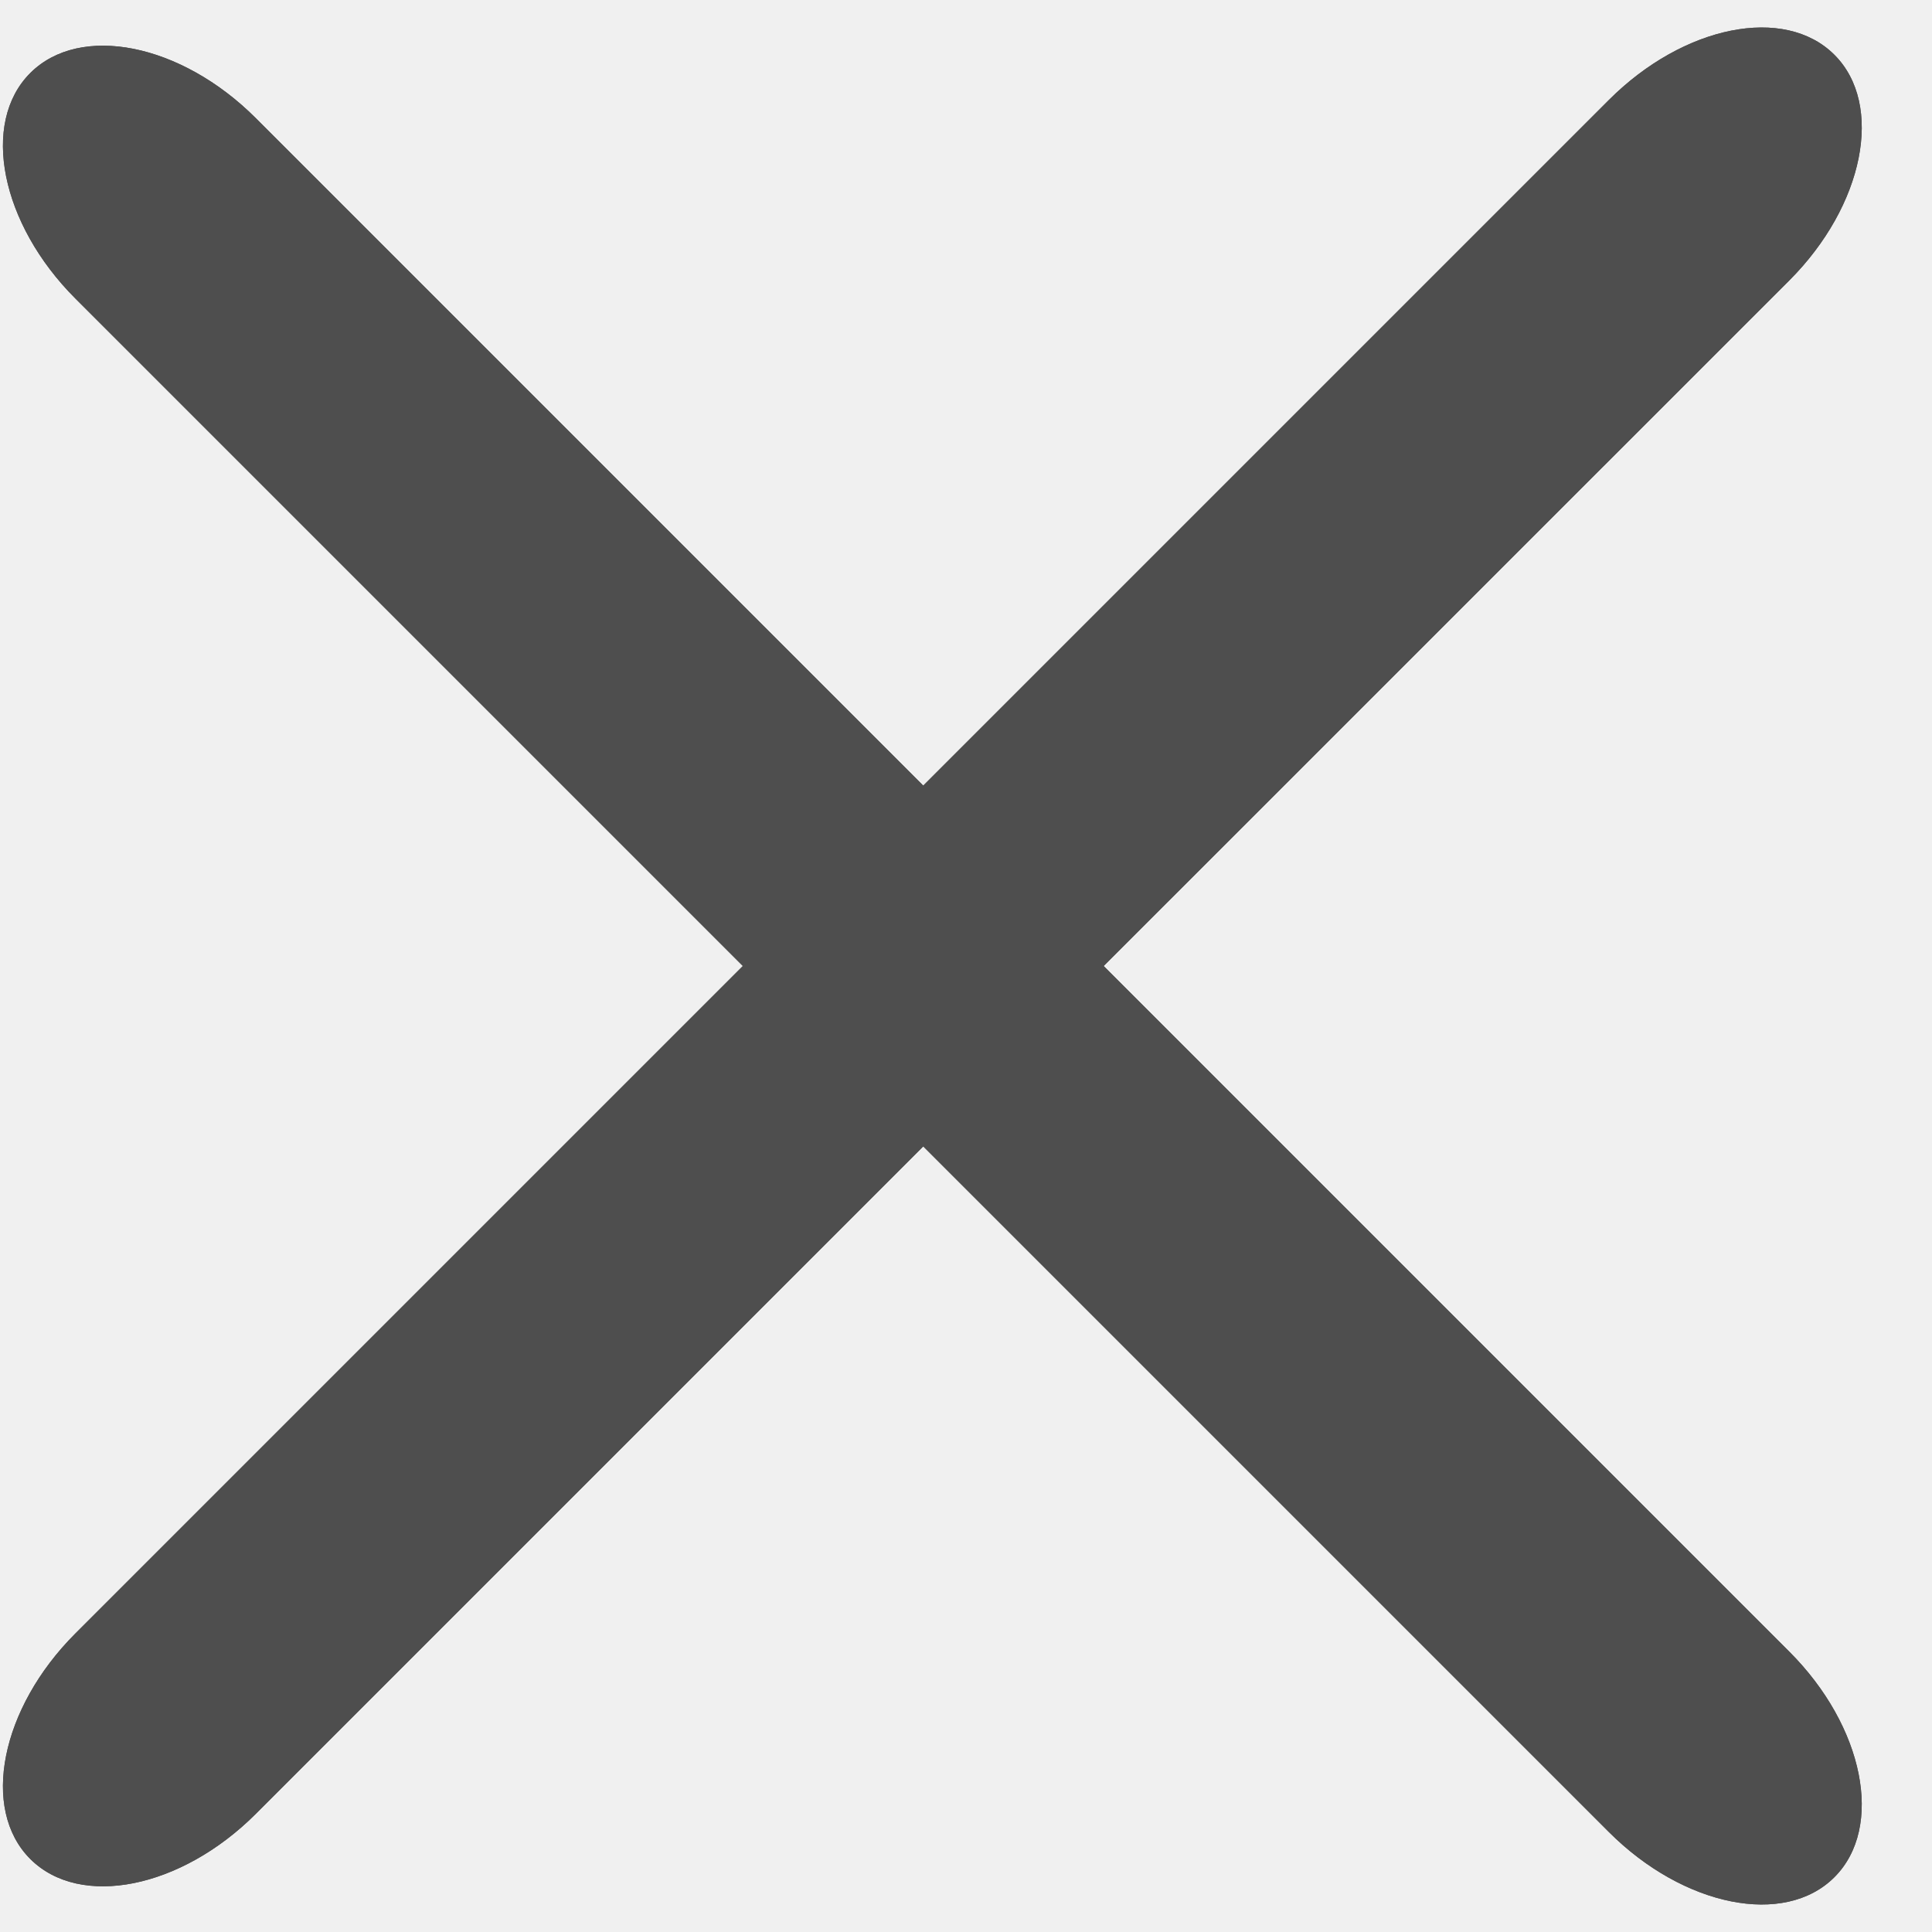
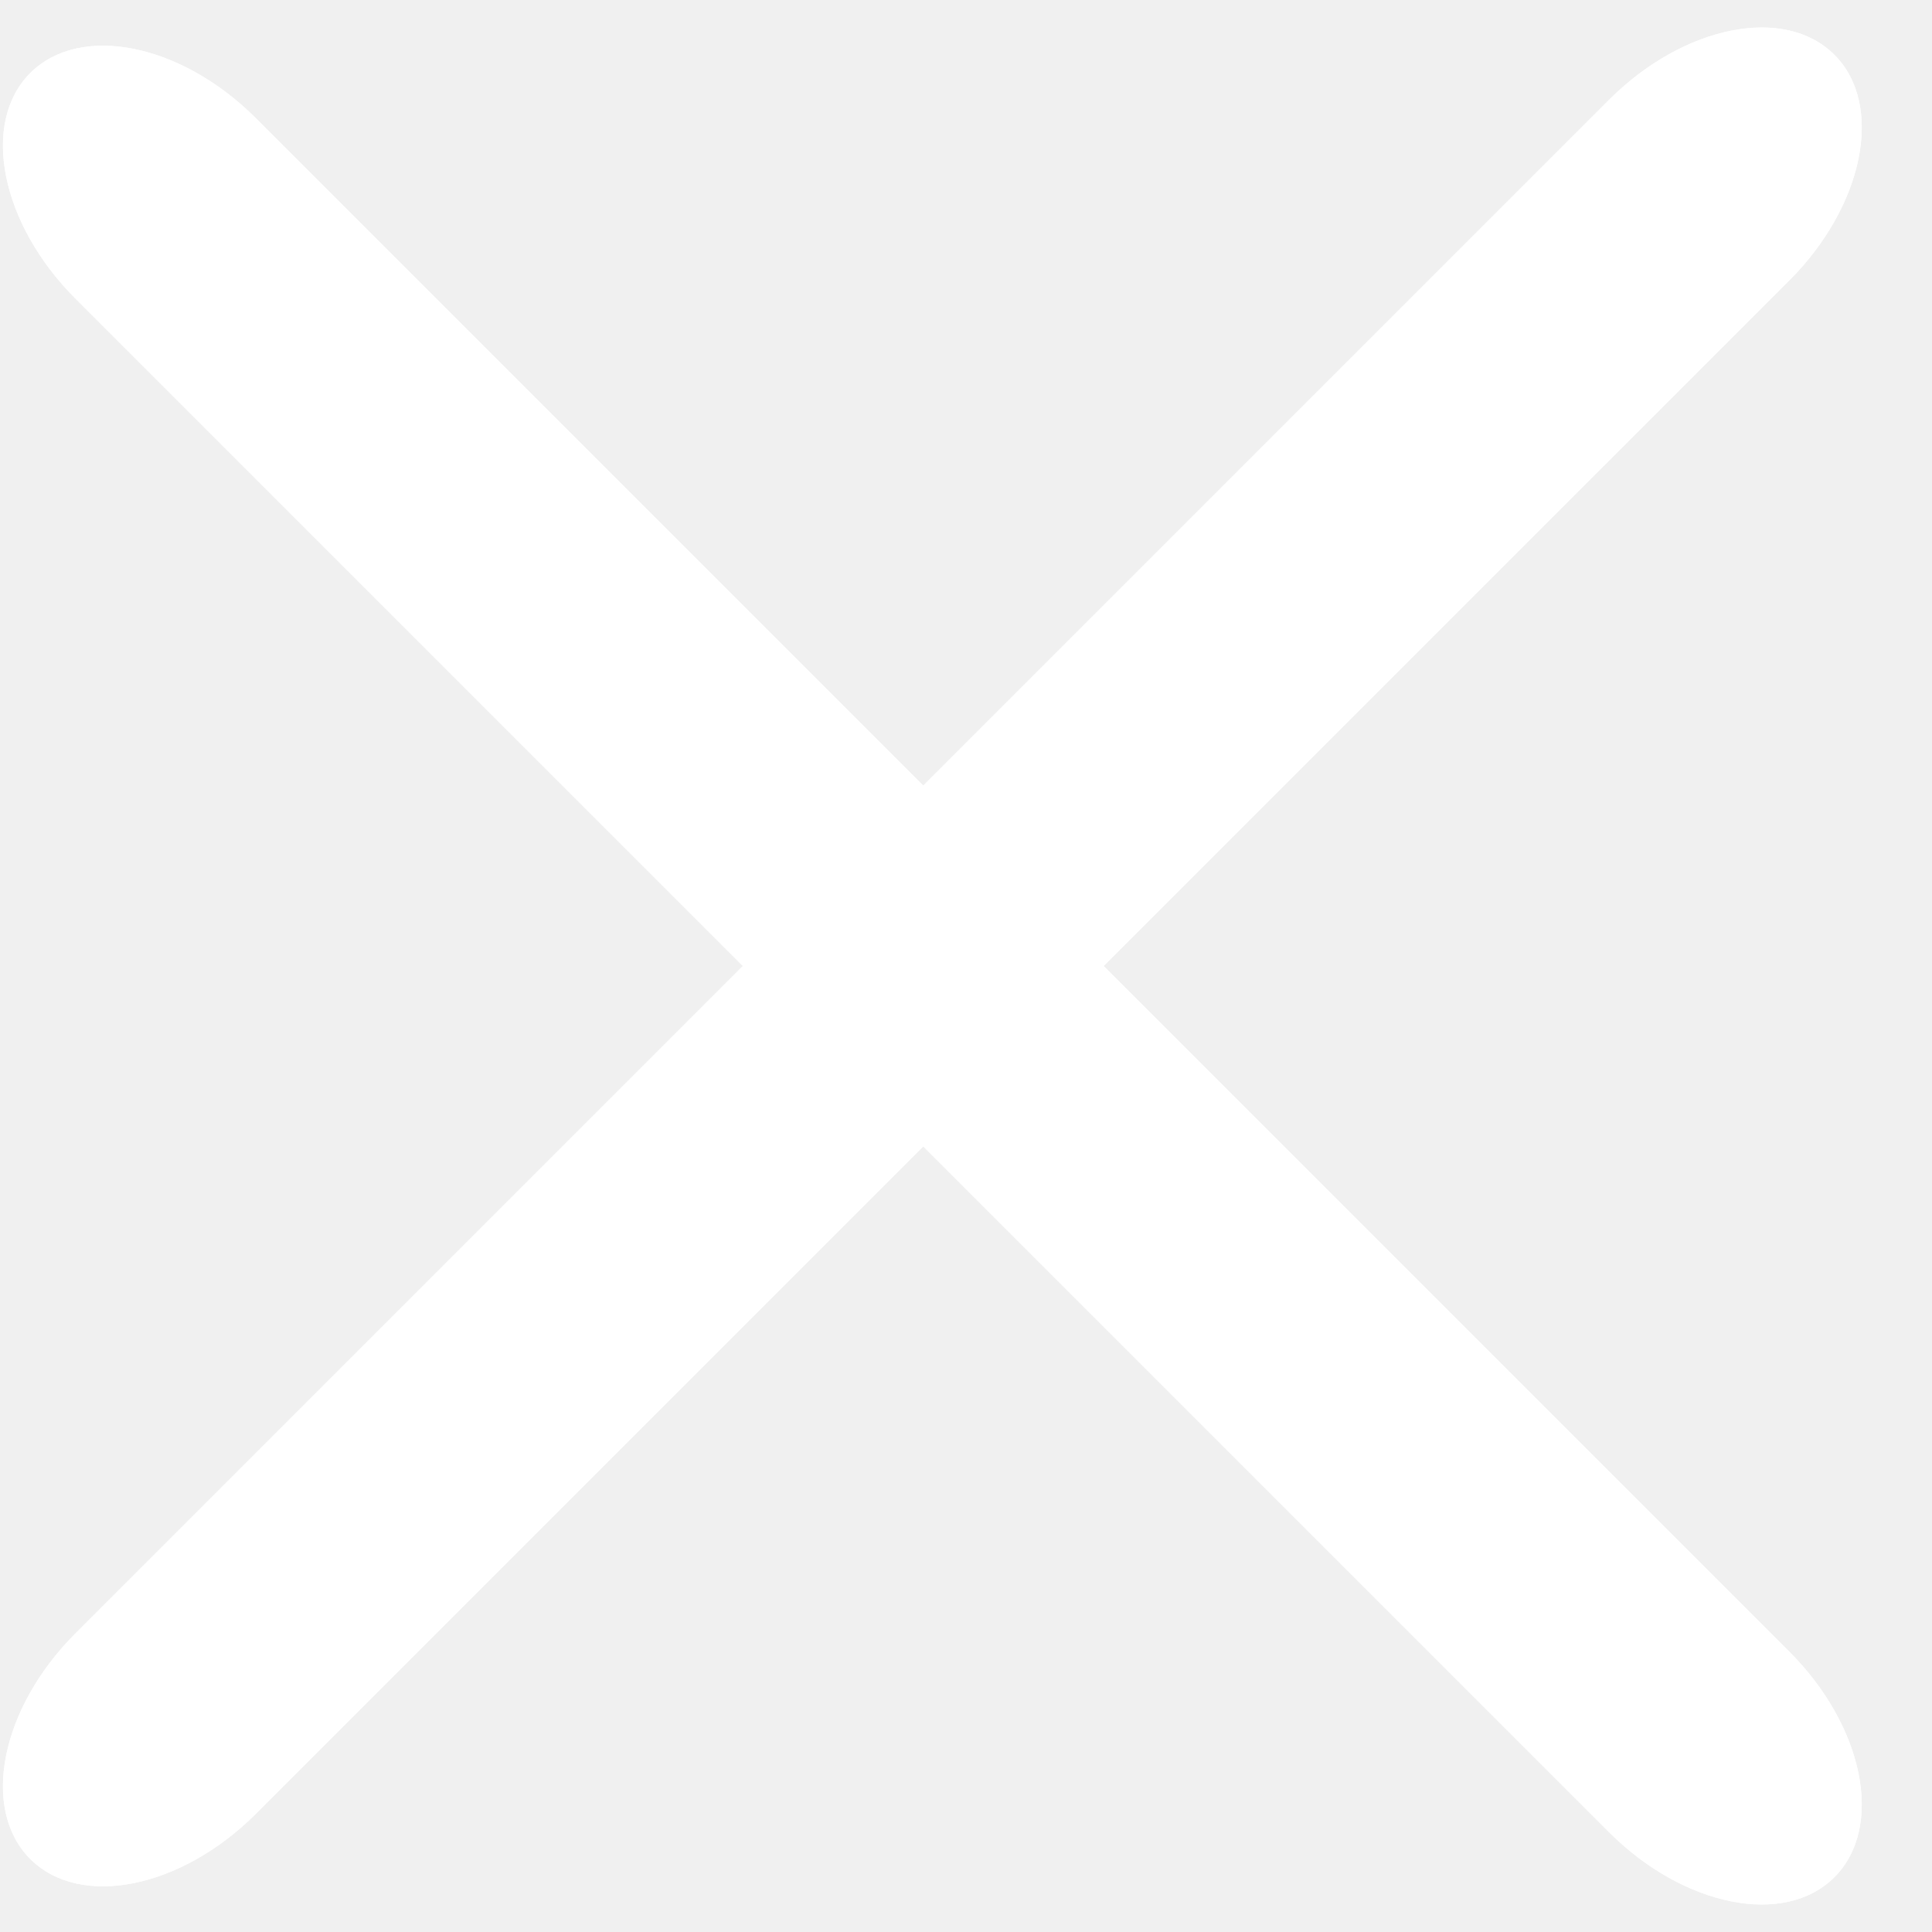
<svg xmlns="http://www.w3.org/2000/svg" width="40" height="40" viewBox="0 0 24 24" fill="none">
  <mask id="path-1-inside-1" fill="white">
    <path fill-rule="evenodd" clip-rule="evenodd" d="M0.936 20.292C0.008 21.22 -0.243 22.474 0.376 23.093C0.995 23.712 2.249 23.461 3.177 22.533L11.469 14.241L19.986 22.758C20.915 23.687 22.169 23.938 22.788 23.319C23.407 22.7 23.156 21.445 22.227 20.517L13.71 12L22.228 3.483C23.156 2.554 23.407 1.3 22.788 0.681C22.169 0.062 20.915 0.313 19.986 1.242L11.469 9.759L3.177 1.467C2.249 0.539 0.995 0.288 0.376 0.907C-0.243 1.525 0.008 2.78 0.936 3.708L9.228 12L0.936 20.292Z" />
  </mask>
-   <path fill-rule="evenodd" clip-rule="evenodd" d="M0.936 20.292C0.008 21.22 -0.243 22.474 0.376 23.093C0.995 23.712 2.249 23.461 3.177 22.533L11.469 14.241L19.986 22.758C20.915 23.687 22.169 23.938 22.788 23.319C23.407 22.7 23.156 21.445 22.227 20.517L13.71 12L22.228 3.483C23.156 2.554 23.407 1.3 22.788 0.681C22.169 0.062 20.915 0.313 19.986 1.242L11.469 9.759L3.177 1.467C2.249 0.539 0.995 0.288 0.376 0.907C-0.243 1.525 0.008 2.78 0.936 3.708L9.228 12L0.936 20.292Z" fill="#4e4e4e" />
-   <path d="M0.936 20.292L1.643 20.999H1.643L0.936 20.292ZM3.177 22.533L3.884 23.24H3.884L3.177 22.533ZM11.469 14.241L12.176 13.534C11.989 13.347 11.734 13.241 11.469 13.241C11.204 13.241 10.95 13.347 10.762 13.534L11.469 14.241ZM22.788 23.319L22.081 22.611V22.611L22.788 23.319ZM13.71 12L13.003 11.293C12.613 11.684 12.613 12.317 13.003 12.707L13.71 12ZM22.228 3.483L21.52 2.776V2.776L22.228 3.483ZM22.788 0.681L23.495 -0.026L23.495 -0.026L22.788 0.681ZM19.986 1.242L20.694 1.949V1.949L19.986 1.242ZM11.469 9.759L10.762 10.466C11.153 10.857 11.786 10.857 12.176 10.466L11.469 9.759ZM3.177 1.467L2.47 2.174L3.177 1.467ZM0.376 0.907L-0.331 0.199V0.199L0.376 0.907ZM0.936 3.708L0.229 4.415H0.229L0.936 3.708ZM9.228 12L9.935 12.707C10.123 12.52 10.228 12.265 10.228 12C10.228 11.735 10.123 11.48 9.935 11.293L9.228 12ZM1.083 22.386C1.077 22.38 1.06 22.362 1.048 22.307C1.034 22.247 1.028 22.146 1.056 22.005C1.114 21.717 1.299 21.343 1.643 20.999L0.229 19.585C-0.355 20.169 -0.76 20.887 -0.905 21.613C-1.048 22.33 -0.951 23.181 -0.331 23.8L1.083 22.386ZM2.47 21.826C2.126 22.17 1.753 22.355 1.464 22.413C1.323 22.441 1.222 22.435 1.162 22.422C1.107 22.409 1.089 22.392 1.083 22.386L-0.331 23.8C0.288 24.42 1.139 24.517 1.857 24.374C2.583 24.229 3.3 23.824 3.884 23.24L2.47 21.826ZM10.762 13.534L2.47 21.826L3.884 23.24L12.176 14.948L10.762 13.534ZM20.693 22.051L12.176 13.534L10.762 14.948L19.279 23.465L20.693 22.051ZM22.081 22.611C22.074 22.618 22.056 22.634 22.001 22.647C21.941 22.66 21.841 22.666 21.699 22.638C21.411 22.58 21.037 22.395 20.693 22.051L19.279 23.465C19.863 24.05 20.581 24.454 21.307 24.599C22.024 24.743 22.875 24.645 23.495 24.026L22.081 22.611ZM21.52 21.224C21.864 21.568 22.049 21.942 22.107 22.23C22.135 22.372 22.129 22.472 22.116 22.532C22.104 22.587 22.087 22.605 22.081 22.611L23.495 24.026C24.114 23.406 24.212 22.555 24.068 21.838C23.923 21.112 23.519 20.394 22.934 19.81L21.52 21.224ZM13.003 12.707L21.52 21.224L22.934 19.81L14.417 11.293L13.003 12.707ZM21.52 2.776L13.003 11.293L14.417 12.707L22.935 4.19L21.52 2.776ZM22.081 1.388C22.087 1.395 22.104 1.413 22.116 1.468C22.13 1.528 22.136 1.628 22.107 1.77C22.05 2.058 21.864 2.432 21.52 2.776L22.935 4.19C23.519 3.606 23.923 2.888 24.069 2.162C24.212 1.444 24.114 0.594 23.495 -0.026L22.081 1.388ZM20.694 1.949C21.038 1.605 21.411 1.419 21.699 1.362C21.841 1.334 21.941 1.34 22.001 1.353C22.056 1.365 22.075 1.382 22.081 1.388L23.495 -0.026C22.876 -0.645 22.025 -0.743 21.307 -0.599C20.581 -0.454 19.864 -0.05 19.279 0.534L20.694 1.949ZM12.176 10.466L20.694 1.949L19.279 0.534L10.762 9.052L12.176 10.466ZM2.47 2.174L10.762 10.466L12.176 9.052L3.884 0.76L2.47 2.174ZM1.083 1.614C1.089 1.608 1.107 1.591 1.162 1.578C1.222 1.565 1.323 1.559 1.464 1.587C1.752 1.645 2.126 1.83 2.47 2.174L3.884 0.76C3.3 0.175 2.582 -0.229 1.856 -0.374C1.139 -0.518 0.288 -0.42 -0.331 0.199L1.083 1.614ZM1.643 3.001C1.299 2.657 1.114 2.283 1.056 1.995C1.028 1.854 1.034 1.753 1.047 1.693C1.06 1.638 1.077 1.62 1.083 1.614L-0.331 0.199C-0.951 0.819 -1.049 1.67 -0.905 2.387C-0.76 3.113 -0.355 3.831 0.229 4.415L1.643 3.001ZM9.935 11.293L1.643 3.001L0.229 4.415L8.521 12.707L9.935 11.293ZM1.643 20.999L9.935 12.707L8.521 11.293L0.229 19.585L1.643 20.999Z" fill="#4e4e4e" mask="url(#path-1-inside-1)" />
+   <path fill-rule="evenodd" clip-rule="evenodd" d="M0.936 20.292C0.008 21.22 -0.243 22.474 0.376 23.093C0.995 23.712 2.249 23.461 3.177 22.533L11.469 14.241L19.986 22.758C20.915 23.687 22.169 23.938 22.788 23.319C23.407 22.7 23.156 21.445 22.227 20.517L13.71 12L22.228 3.483C23.156 2.554 23.407 1.3 22.788 0.681C22.169 0.062 20.915 0.313 19.986 1.242L11.469 9.759L3.177 1.467C2.249 0.539 0.995 0.288 0.376 0.907C-0.243 1.525 0.008 2.78 0.936 3.708L9.228 12L0.936 20.292Z" fill="#ffffff" />
+   <path d="M0.936 20.292L1.643 20.999H1.643L0.936 20.292ZM3.177 22.533L3.884 23.24H3.884L3.177 22.533ZM11.469 14.241L12.176 13.534C11.989 13.347 11.734 13.241 11.469 13.241C11.204 13.241 10.95 13.347 10.762 13.534L11.469 14.241ZM22.788 23.319L22.081 22.611V22.611L22.788 23.319ZM13.71 12L13.003 11.293C12.613 11.684 12.613 12.317 13.003 12.707L13.71 12ZM22.228 3.483L21.52 2.776V2.776L22.228 3.483ZM22.788 0.681L23.495 -0.026L23.495 -0.026L22.788 0.681ZM19.986 1.242L20.694 1.949V1.949L19.986 1.242ZM11.469 9.759L10.762 10.466C11.153 10.857 11.786 10.857 12.176 10.466L11.469 9.759ZM3.177 1.467L2.47 2.174L3.177 1.467ZM0.376 0.907L-0.331 0.199V0.199L0.376 0.907ZM0.936 3.708L0.229 4.415H0.229L0.936 3.708ZM9.228 12L9.935 12.707C10.123 12.52 10.228 12.265 10.228 12C10.228 11.735 10.123 11.48 9.935 11.293L9.228 12ZM1.083 22.386C1.077 22.38 1.06 22.362 1.048 22.307C1.034 22.247 1.028 22.146 1.056 22.005C1.114 21.717 1.299 21.343 1.643 20.999L0.229 19.585C-0.355 20.169 -0.76 20.887 -0.905 21.613C-1.048 22.33 -0.951 23.181 -0.331 23.8L1.083 22.386ZM2.47 21.826C2.126 22.17 1.753 22.355 1.464 22.413C1.323 22.441 1.222 22.435 1.162 22.422C1.107 22.409 1.089 22.392 1.083 22.386L-0.331 23.8C0.288 24.42 1.139 24.517 1.857 24.374C2.583 24.229 3.3 23.824 3.884 23.24L2.47 21.826ZM10.762 13.534L2.47 21.826L3.884 23.24L12.176 14.948L10.762 13.534ZM20.693 22.051L12.176 13.534L10.762 14.948L19.279 23.465L20.693 22.051ZM22.081 22.611C22.074 22.618 22.056 22.634 22.001 22.647C21.941 22.66 21.841 22.666 21.699 22.638C21.411 22.58 21.037 22.395 20.693 22.051L19.279 23.465C19.863 24.05 20.581 24.454 21.307 24.599C22.024 24.743 22.875 24.645 23.495 24.026L22.081 22.611ZM21.52 21.224C21.864 21.568 22.049 21.942 22.107 22.23C22.135 22.372 22.129 22.472 22.116 22.532C22.104 22.587 22.087 22.605 22.081 22.611L23.495 24.026C24.114 23.406 24.212 22.555 24.068 21.838C23.923 21.112 23.519 20.394 22.934 19.81L21.52 21.224ZM13.003 12.707L21.52 21.224L22.934 19.81L14.417 11.293L13.003 12.707ZM21.52 2.776L13.003 11.293L14.417 12.707L22.935 4.19L21.52 2.776ZM22.081 1.388C22.087 1.395 22.104 1.413 22.116 1.468C22.13 1.528 22.136 1.628 22.107 1.77C22.05 2.058 21.864 2.432 21.52 2.776L22.935 4.19C23.519 3.606 23.923 2.888 24.069 2.162C24.212 1.444 24.114 0.594 23.495 -0.026L22.081 1.388ZM20.694 1.949C21.038 1.605 21.411 1.419 21.699 1.362C21.841 1.334 21.941 1.34 22.001 1.353C22.056 1.365 22.075 1.382 22.081 1.388L23.495 -0.026C22.876 -0.645 22.025 -0.743 21.307 -0.599C20.581 -0.454 19.864 -0.05 19.279 0.534L20.694 1.949ZM12.176 10.466L20.694 1.949L19.279 0.534L10.762 9.052L12.176 10.466ZM2.47 2.174L10.762 10.466L12.176 9.052L3.884 0.76L2.47 2.174ZM1.083 1.614C1.089 1.608 1.107 1.591 1.162 1.578C1.222 1.565 1.323 1.559 1.464 1.587C1.752 1.645 2.126 1.83 2.47 2.174L3.884 0.76C3.3 0.175 2.582 -0.229 1.856 -0.374C1.139 -0.518 0.288 -0.42 -0.331 0.199L1.083 1.614ZM1.643 3.001C1.299 2.657 1.114 2.283 1.056 1.995C1.028 1.854 1.034 1.753 1.047 1.693C1.06 1.638 1.077 1.62 1.083 1.614L-0.331 0.199C-0.951 0.819 -1.049 1.67 -0.905 2.387C-0.76 3.113 -0.355 3.831 0.229 4.415L1.643 3.001ZM9.935 11.293L1.643 3.001L0.229 4.415L8.521 12.707L9.935 11.293ZM1.643 20.999L9.935 12.707L8.521 11.293L0.229 19.585L1.643 20.999Z" fill="#ffffff" mask="url(#path-1-inside-1)" />
</svg>
